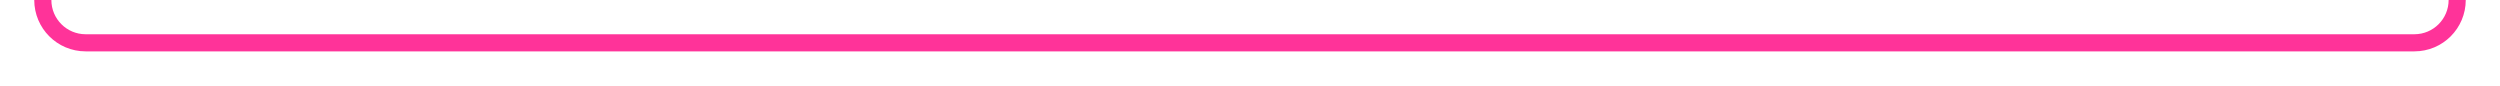
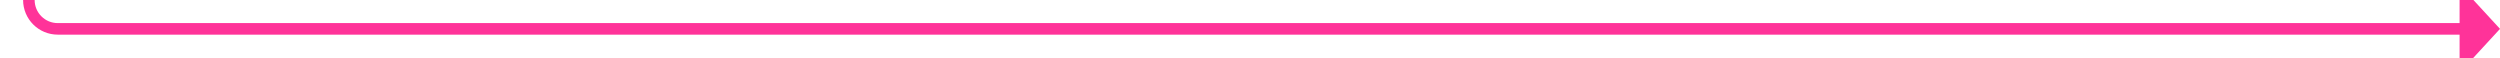
- <svg xmlns="http://www.w3.org/2000/svg" version="1.1" width="292px" height="10px" preserveAspectRatio="xMinYMid meet" viewBox="686 1086  292 8">
-   <path d="M 973 1079  L 973 1085  A 5 5 0 0 1 968 1090 L 696 1090  A 5 5 0 0 1 691 1085 L 691 895  " stroke-width="2" stroke="#ff3399" fill="none" />
-   <path d="M 698.6 896  L 691 889  L 683.4 896  L 698.6 896  Z " fill-rule="nonzero" fill="#ff3399" stroke="none" />
+ <svg xmlns="http://www.w3.org/2000/svg" version="1.1" width="433px" height="10px" preserveAspectRatio="xMinYMid meet" viewBox="523 482  433 8">
+   <path d="M 528 167  L 528 481  A 5 5 0 0 0 533 486 L 950 486  " stroke-width="2" stroke="#ff3399" fill="none" />
+   <path d="M 949 493.6  L 956 486  L 949 478.4  L 949 493.6  Z " fill-rule="nonzero" fill="#ff3399" stroke="none" />
</svg>
